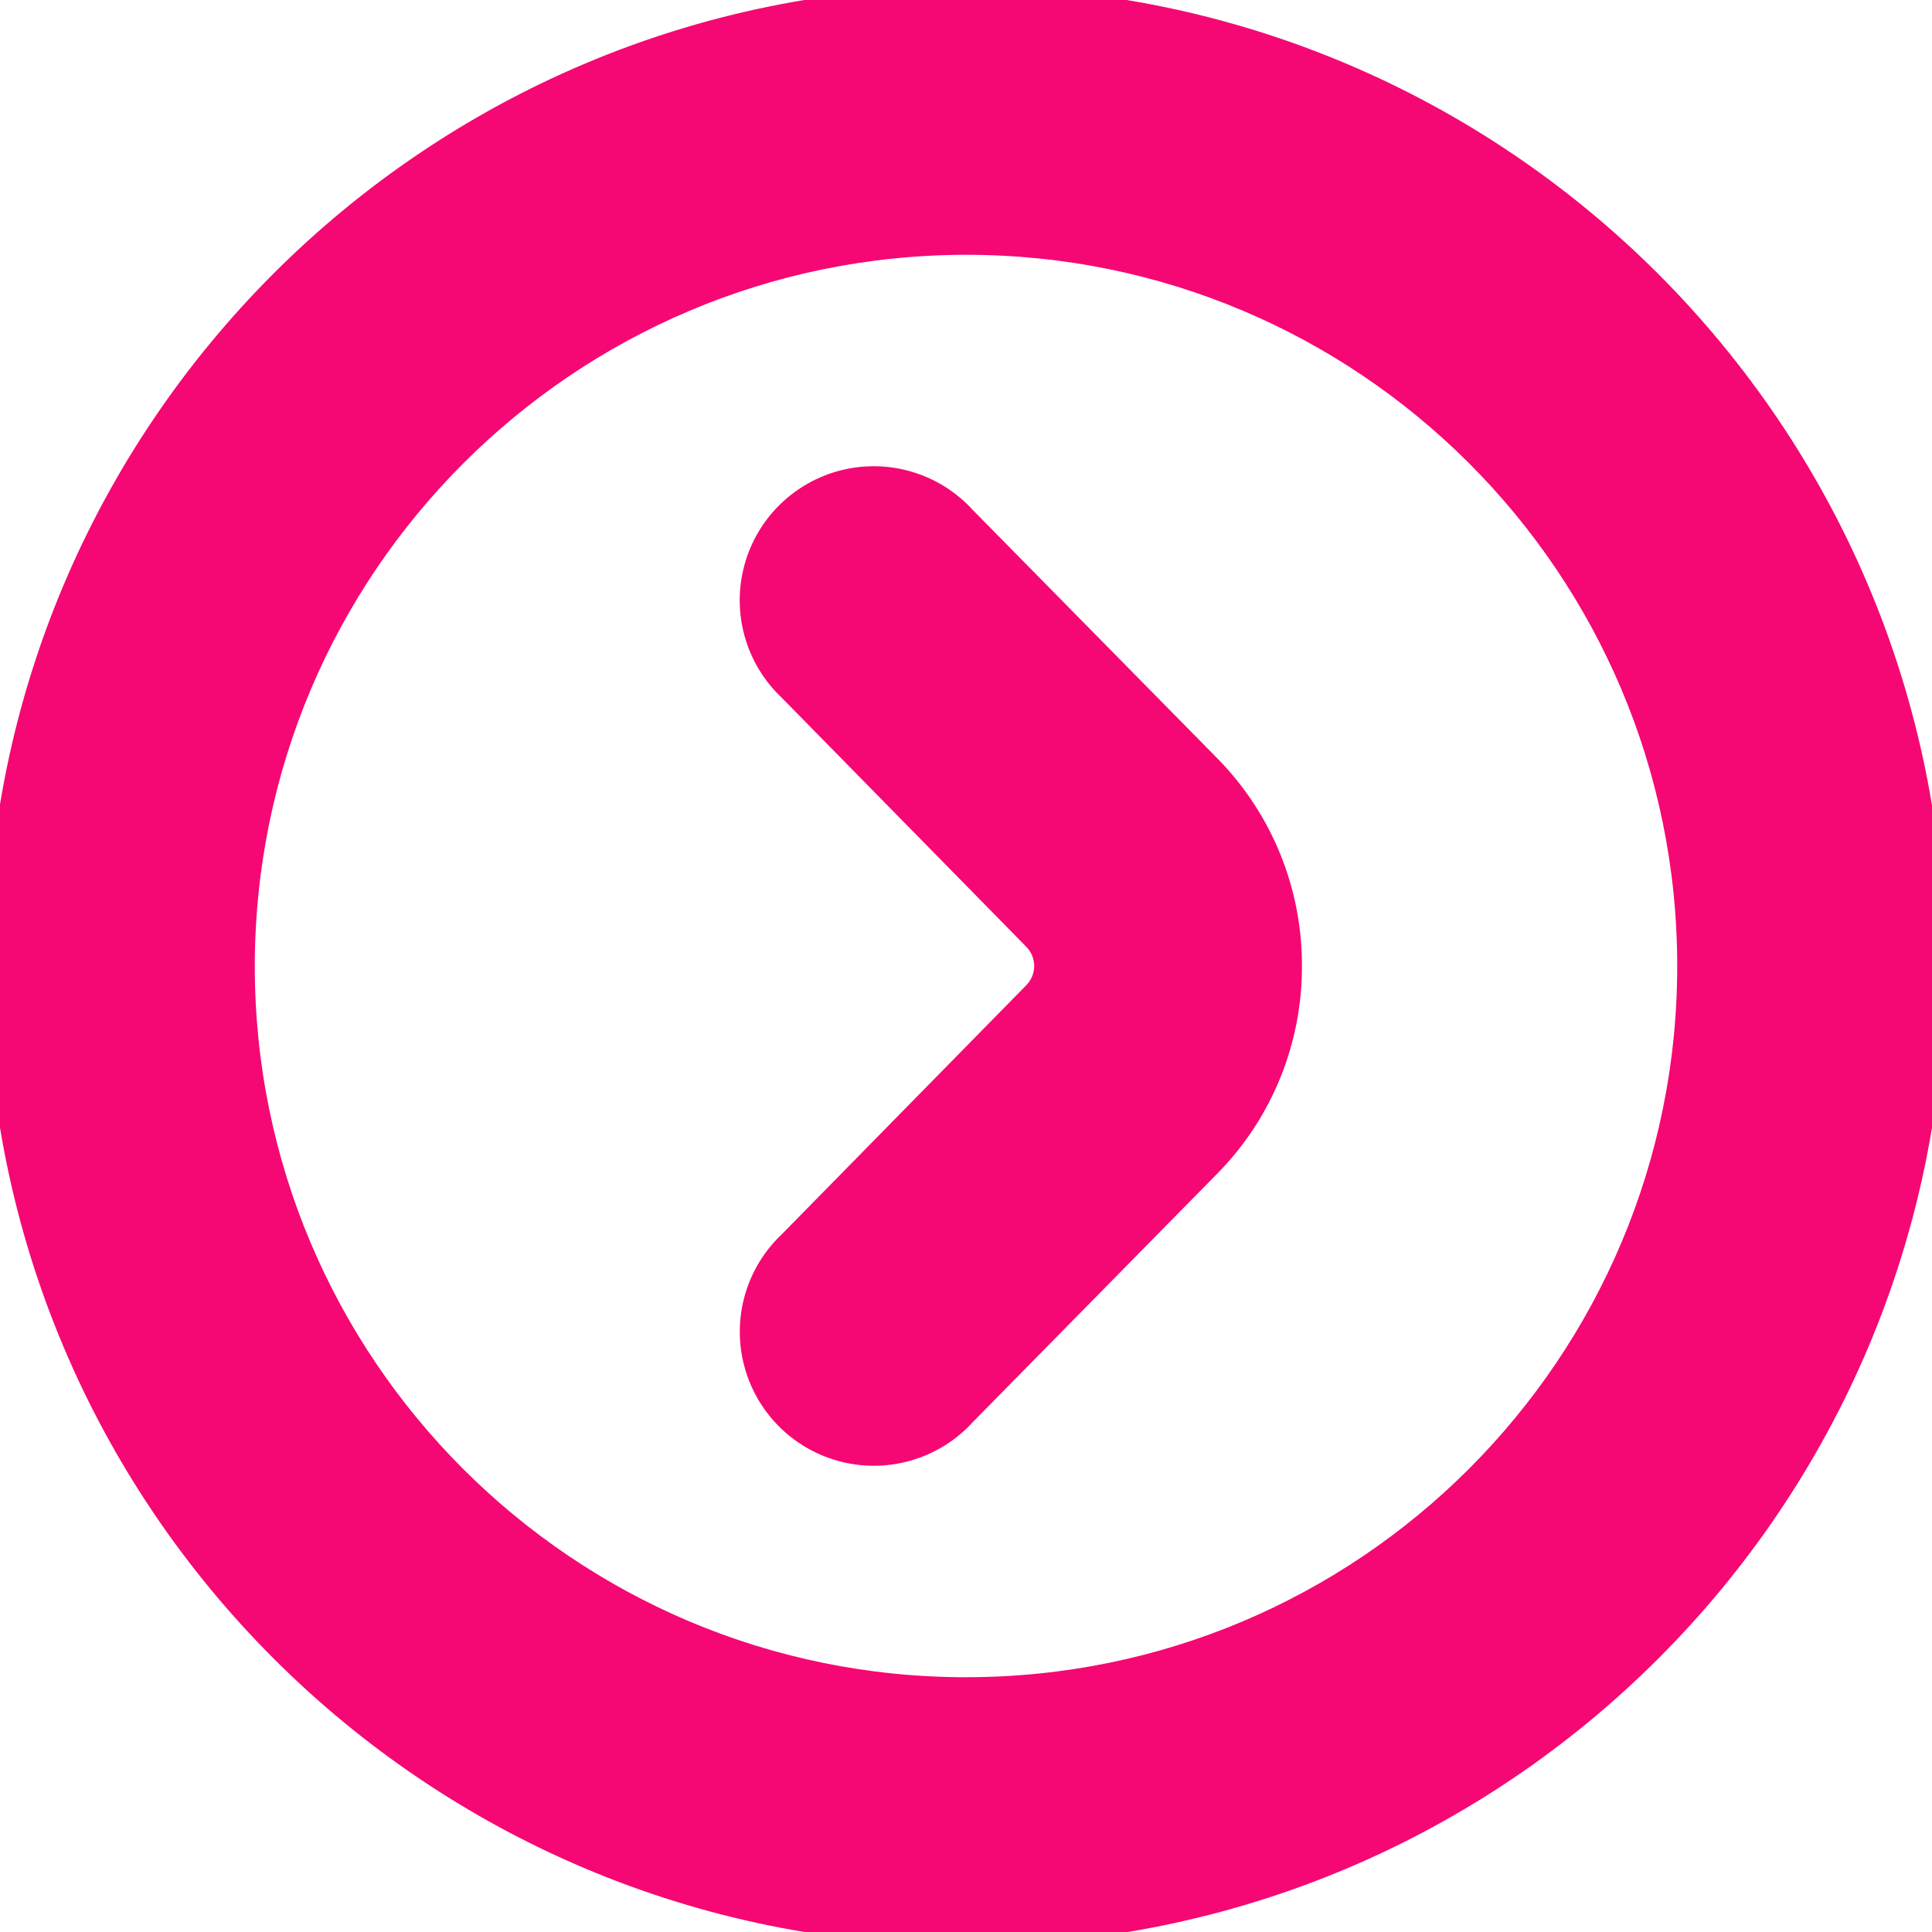
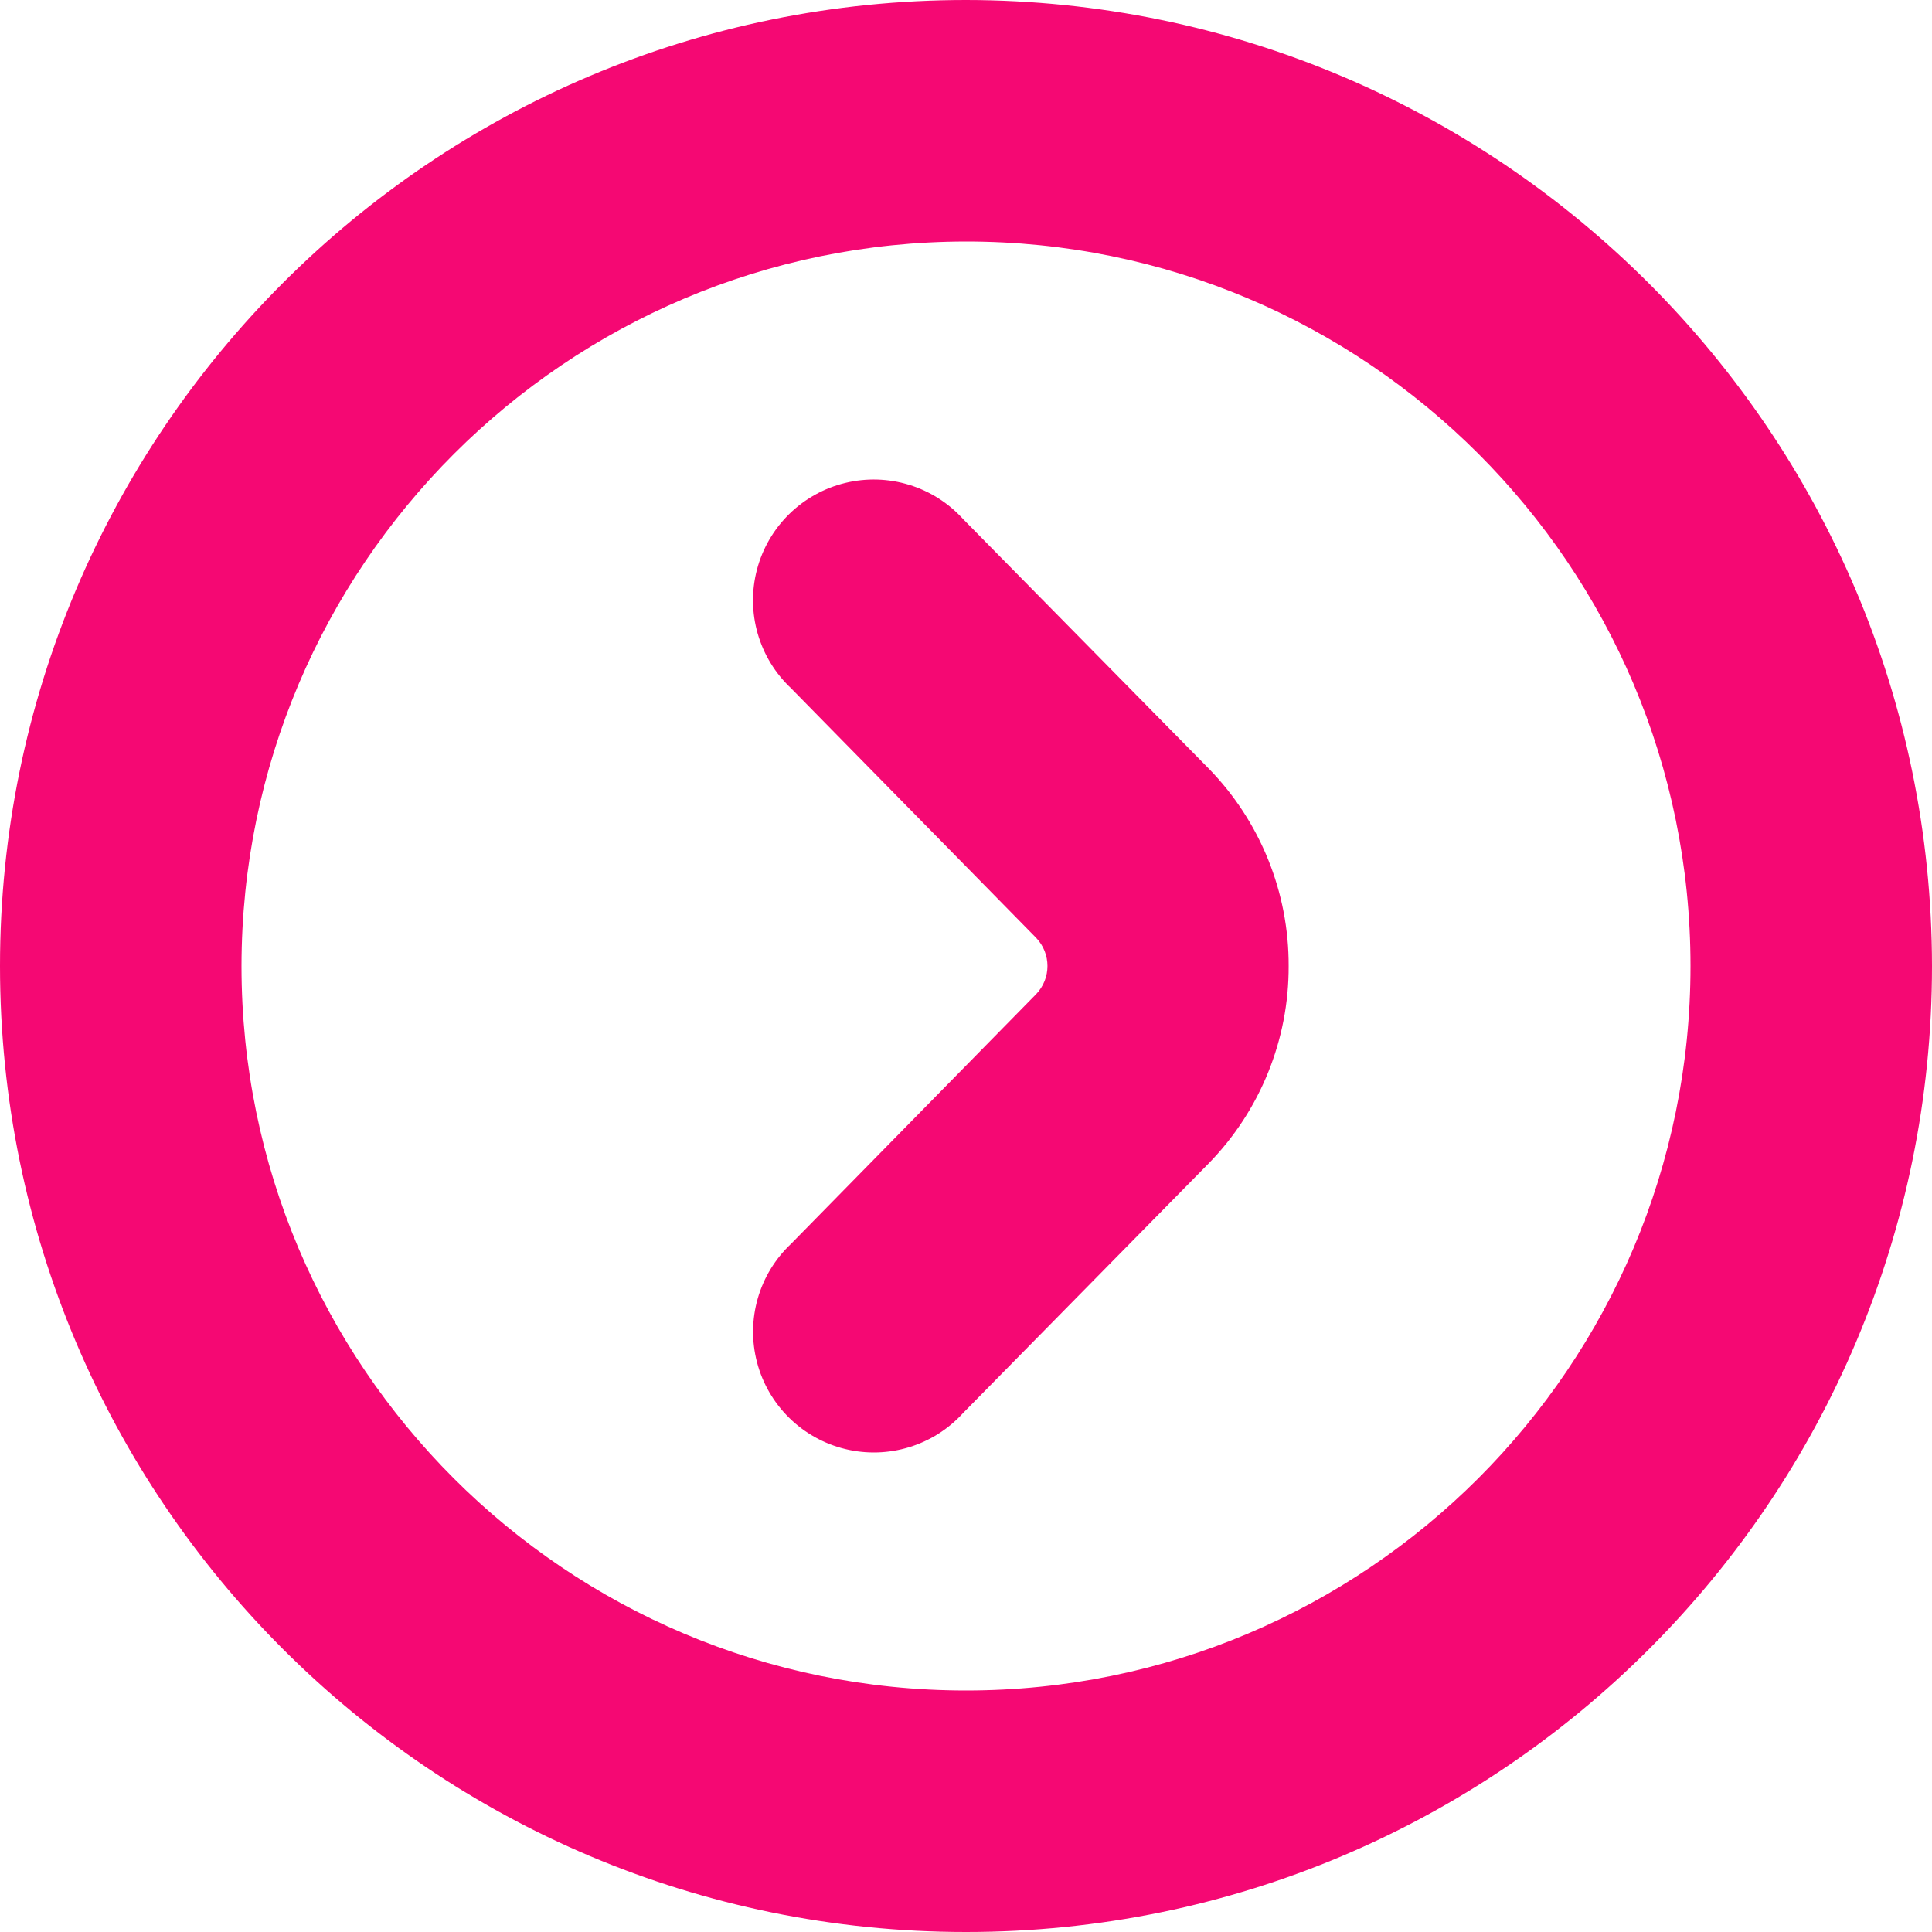
- <svg xmlns="http://www.w3.org/2000/svg" id="arrow-circle-down" viewBox="0 0 24 24" width="512" height="512" style="fill:#F50873;stroke:#F50873;stroke-width:0.33px;">
+ <svg xmlns="http://www.w3.org/2000/svg" id="arrow-circle-down" viewBox="0 0 24 24" width="512" height="512" style="fill:#F50873;stroke:#F50873;stroke-width:0px;">
  <g>
    <path d="M24,12A12,12,0,1,1,12,0,12.013,12.013,0,0,1,24,12ZM3,12a9,9,0,1,0,9-9A9.01,9.01,0,0,0,3,12Z" />
    <path d="M16.008,12a3.491,3.491,0,0,1-.991,2.45l-3.05,3.1a1.5,1.5,0,1,1-2.139-2.1l3.043-3.1a.505.505,0,0,0,0-.7l-3.044-3.1a1.5,1.5,0,1,1,2.139-2.1l3.052,3.1A3.494,3.494,0,0,1,16.008,12Z" />
  </g>
</svg>
